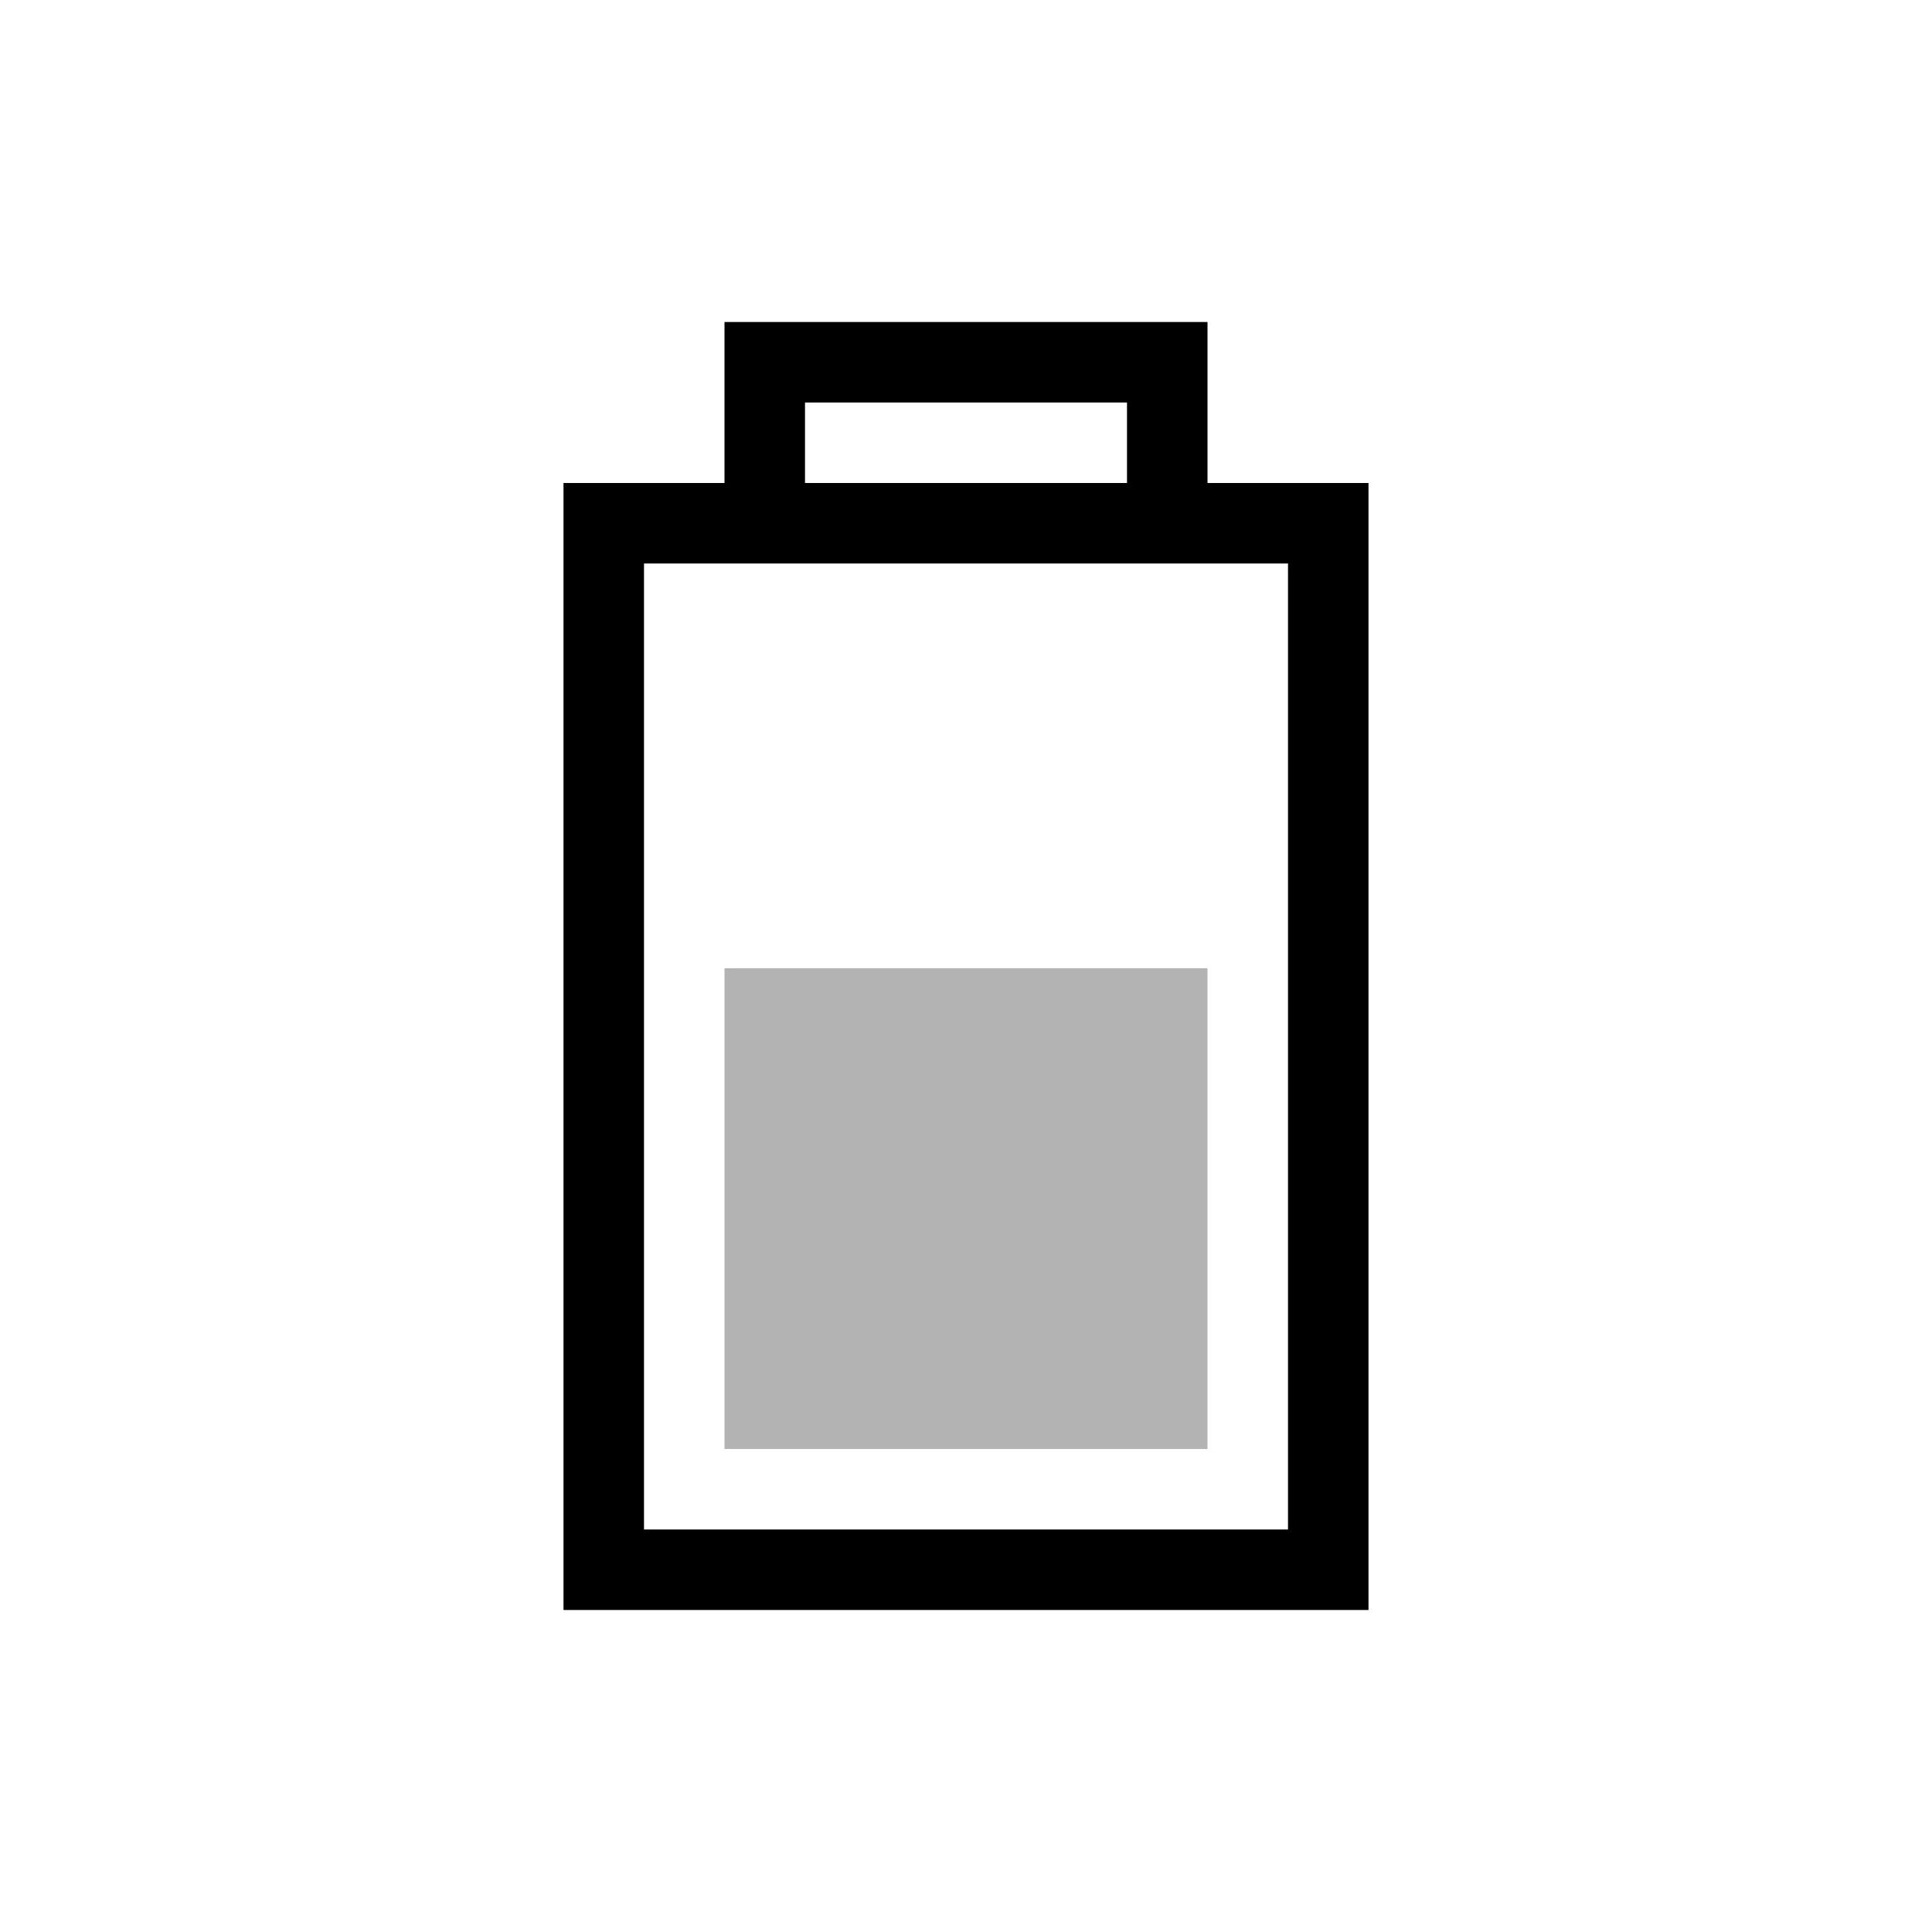
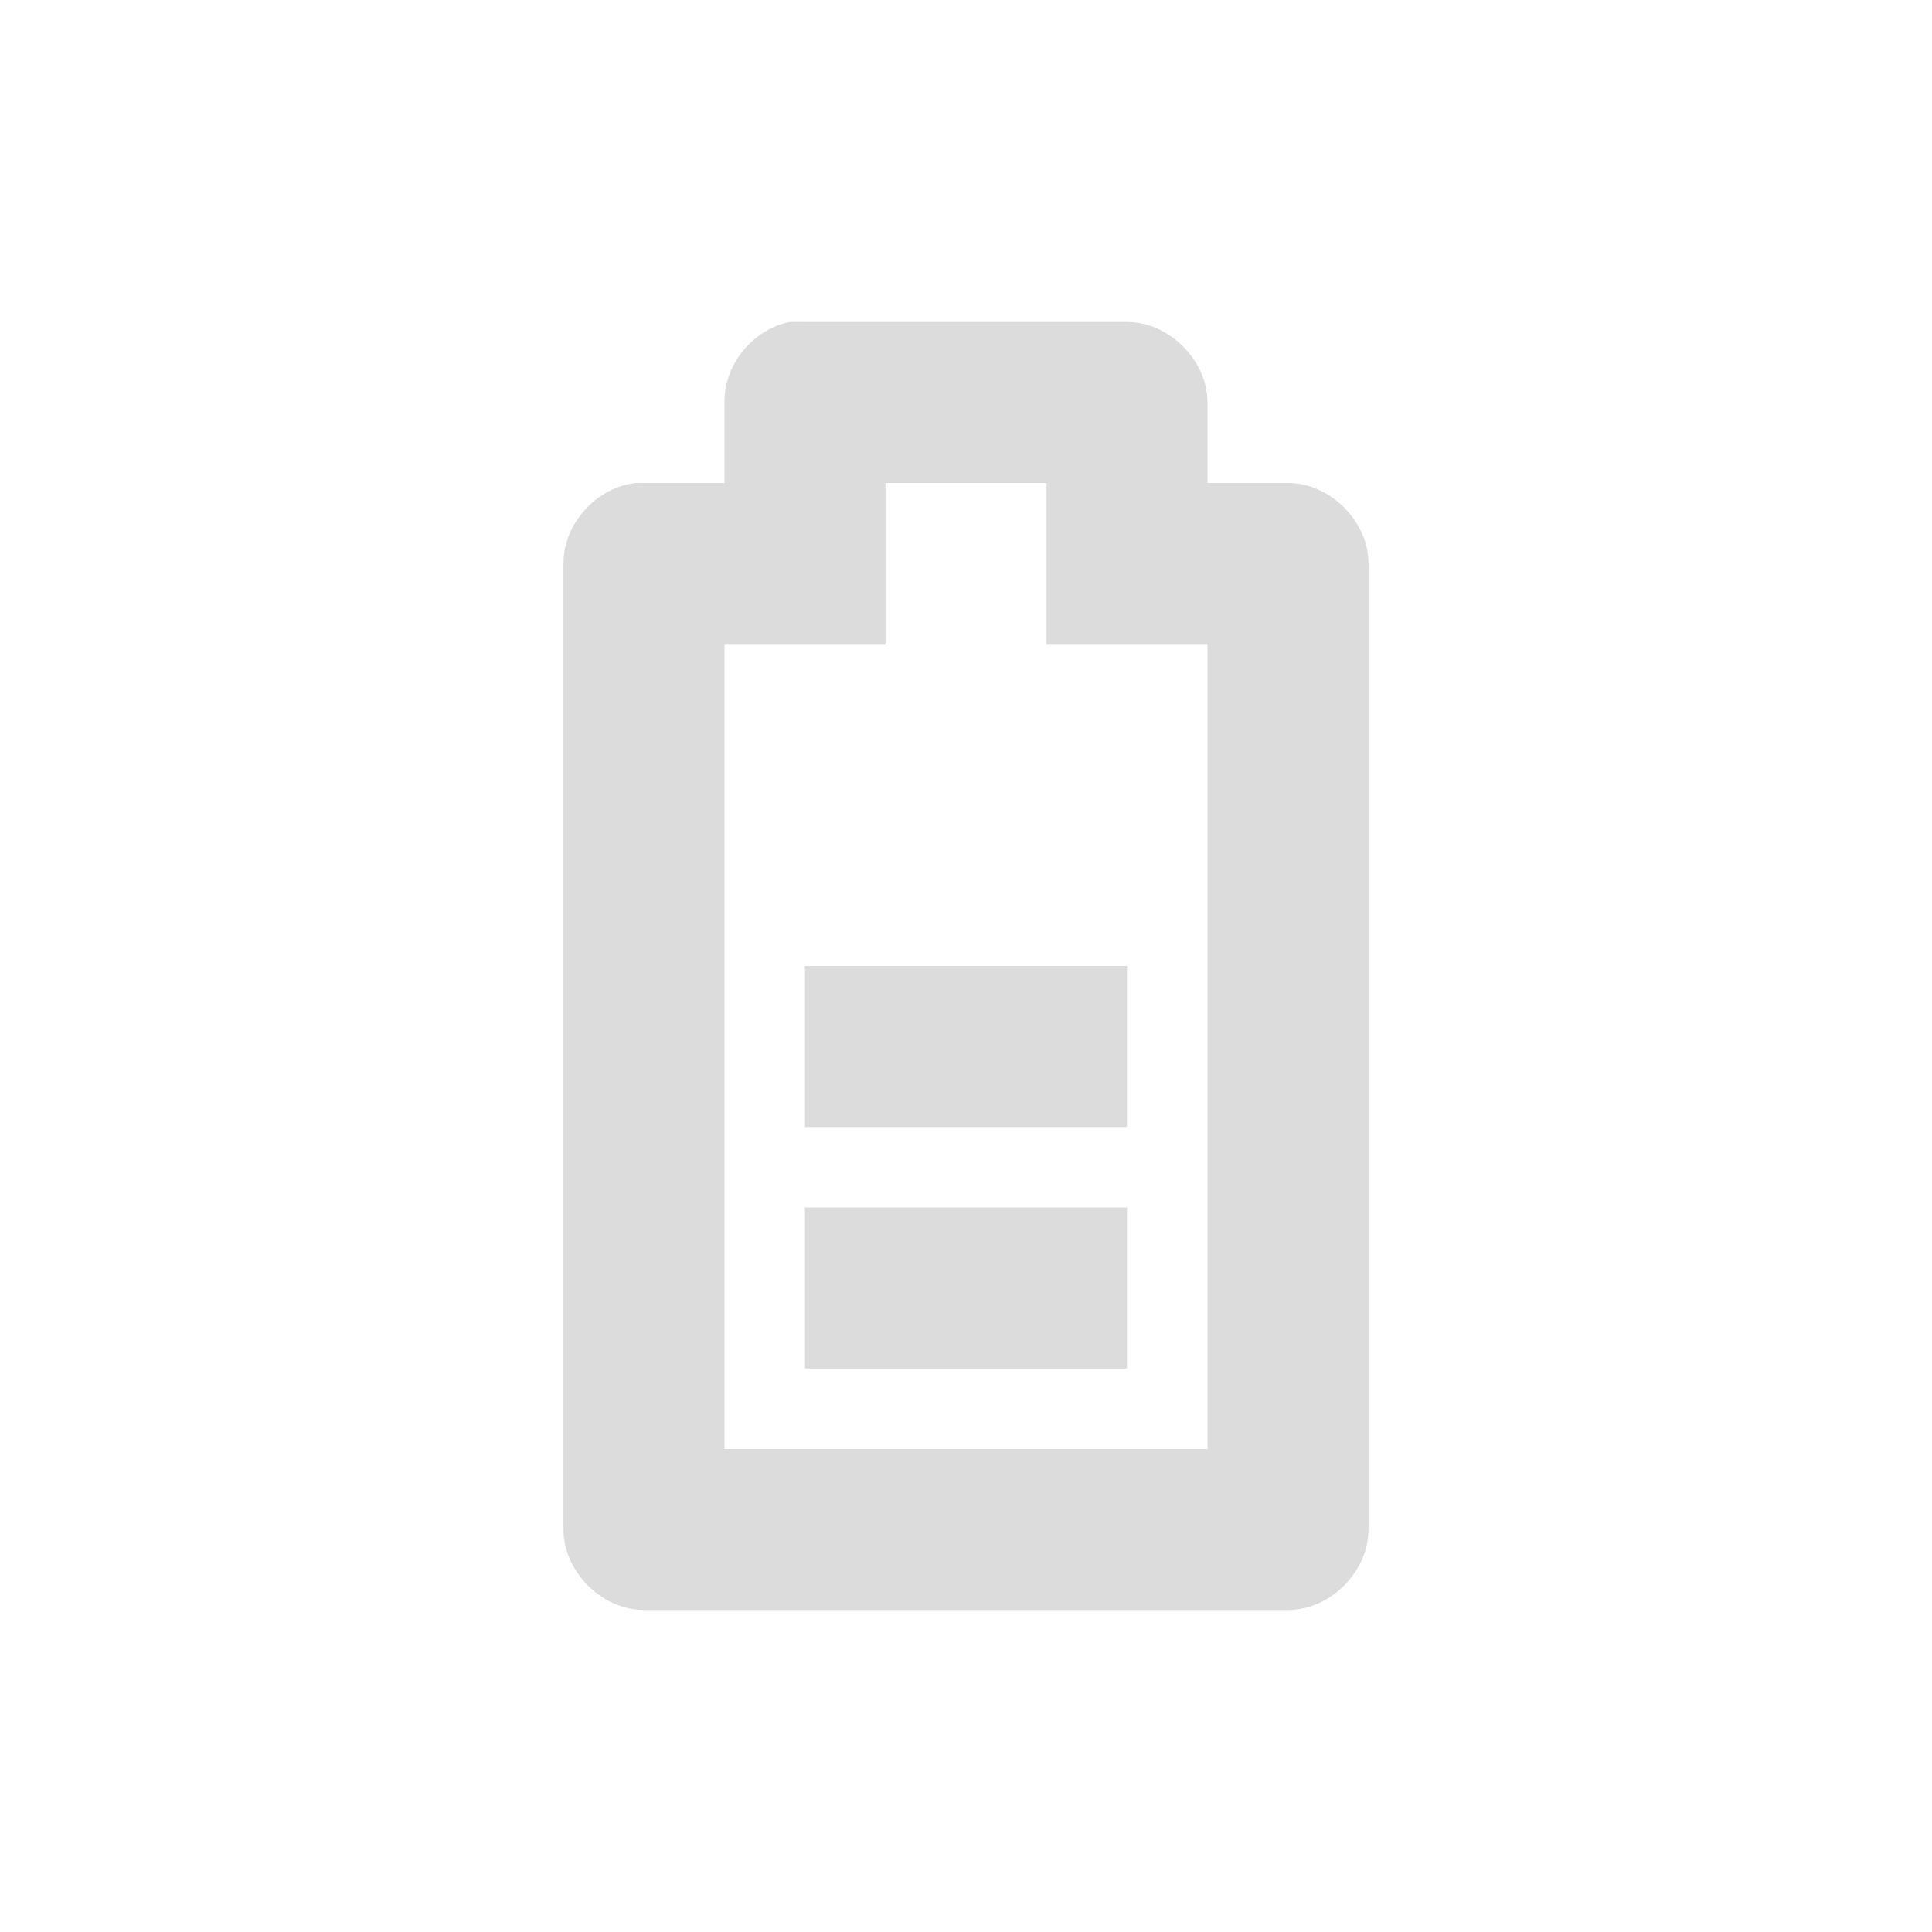
<svg xmlns="http://www.w3.org/2000/svg" id="svg3196" height="24" width="24" version="1.0">
  <defs id="defs8" />
-   <path style="font-size:medium;font-style:normal;font-variant:normal;font-weight:normal;font-stretch:normal;text-indent:0;text-align:start;text-decoration:none;line-height:normal;letter-spacing:normal;word-spacing:normal;text-transform:none;direction:ltr;block-progression:tb;writing-mode:lr-tb;text-anchor:start;baseline-shift:baseline;opacity:1.0;color:#000000;fill:#f9f9f9#f9f9f9#cdcdcd#000000;fill-opacity:1;stroke:none;stroke-width:1;marker:none;visibility:visible;display:inline;overflow:visible;enable-background:accumulate;font-family:Sans;-inkscape-font-specification:Sans" d="M 9,4 9,6 7.5,6 7,6 l 0,0.5 0,13 0,0.5 0.5,0 9,0 0.5,0 0,-0.5 0,-13 L 17,6 16.5,6 15,6 15,4 13.5,4 10.5,4 9,4 z m 1,1 4,0 0,1 -4,0 0,-1 z M 8,7 16,7 16,19 8,19 8,7 z" id="rect2388" />
-   <path style="opacity:0.3;fill:#f9f9f9#f9f9f9#cdcdcd#000000;fill-opacity:1" d="m 9,18 0,-5.972 6,0 L 15,18 z" id="rect3162" />
+   <g transform="translate(-153,-163)" id="g14069">
+     <path id="rect14006-5" d="m 162.812,167 c -0.458,0.087 -0.821,0.533 -0.812,1 l 0,1 -1,0 c -0.031,-0.001 -0.062,-0.001 -0.094,0 -0.492,0.046 -0.908,0.506 -0.906,1 l 0,12 c 5e-5,0.524 0.476,1 1,1 l 8,0 c 0.524,-5e-5 1,-0.476 1,-1 l 0,-12 c -5e-5,-0.524 -0.476,-1 -1,-1 l -1,0 0,-1 c -5e-5,-0.524 -0.476,-1 -1,-1 l -4,0 c -0.031,-0.001 -0.062,-0.001 -0.094,0 -0.031,-0.001 -0.062,-0.001 -0.094,0 z m -0.812,4 2,0 0,-2 2,0 0,2 2,0 0,10 -6,0 z" style="font-size:medium;font-style:normal;font-variant:normal;font-weight:normal;font-stretch:normal;text-indent:0;text-align:start;text-decoration:none;line-height:normal;letter-spacing:normal;word-spacing:normal;text-transform:none;direction:ltr;block-progression:tb;writing-mode:lr-tb;text-anchor:start;baseline-shift:baseline;color:#000000;fill:#dcdcdc;fill-opacity:1;fill-rule:nonzero;stroke:none;stroke-width:2;marker:none;visibility:visible;display:inline;overflow:visible;enable-background:accumulate;font-family:Sans;-inkscape-font-specification:Sans" />
+     <path id="path14019-5" d="m 163,180 0,-2 4,0 0,2 z" style="fill:#dcdcdc;fill-opacity:1;stroke:none" />
+     <path id="path14019-5-7" d="m 163,177 0,-2 4,0 0,2 z" style="fill:#dcdcdc;fill-opacity:1;stroke:none" />
+   </g>
</svg>
